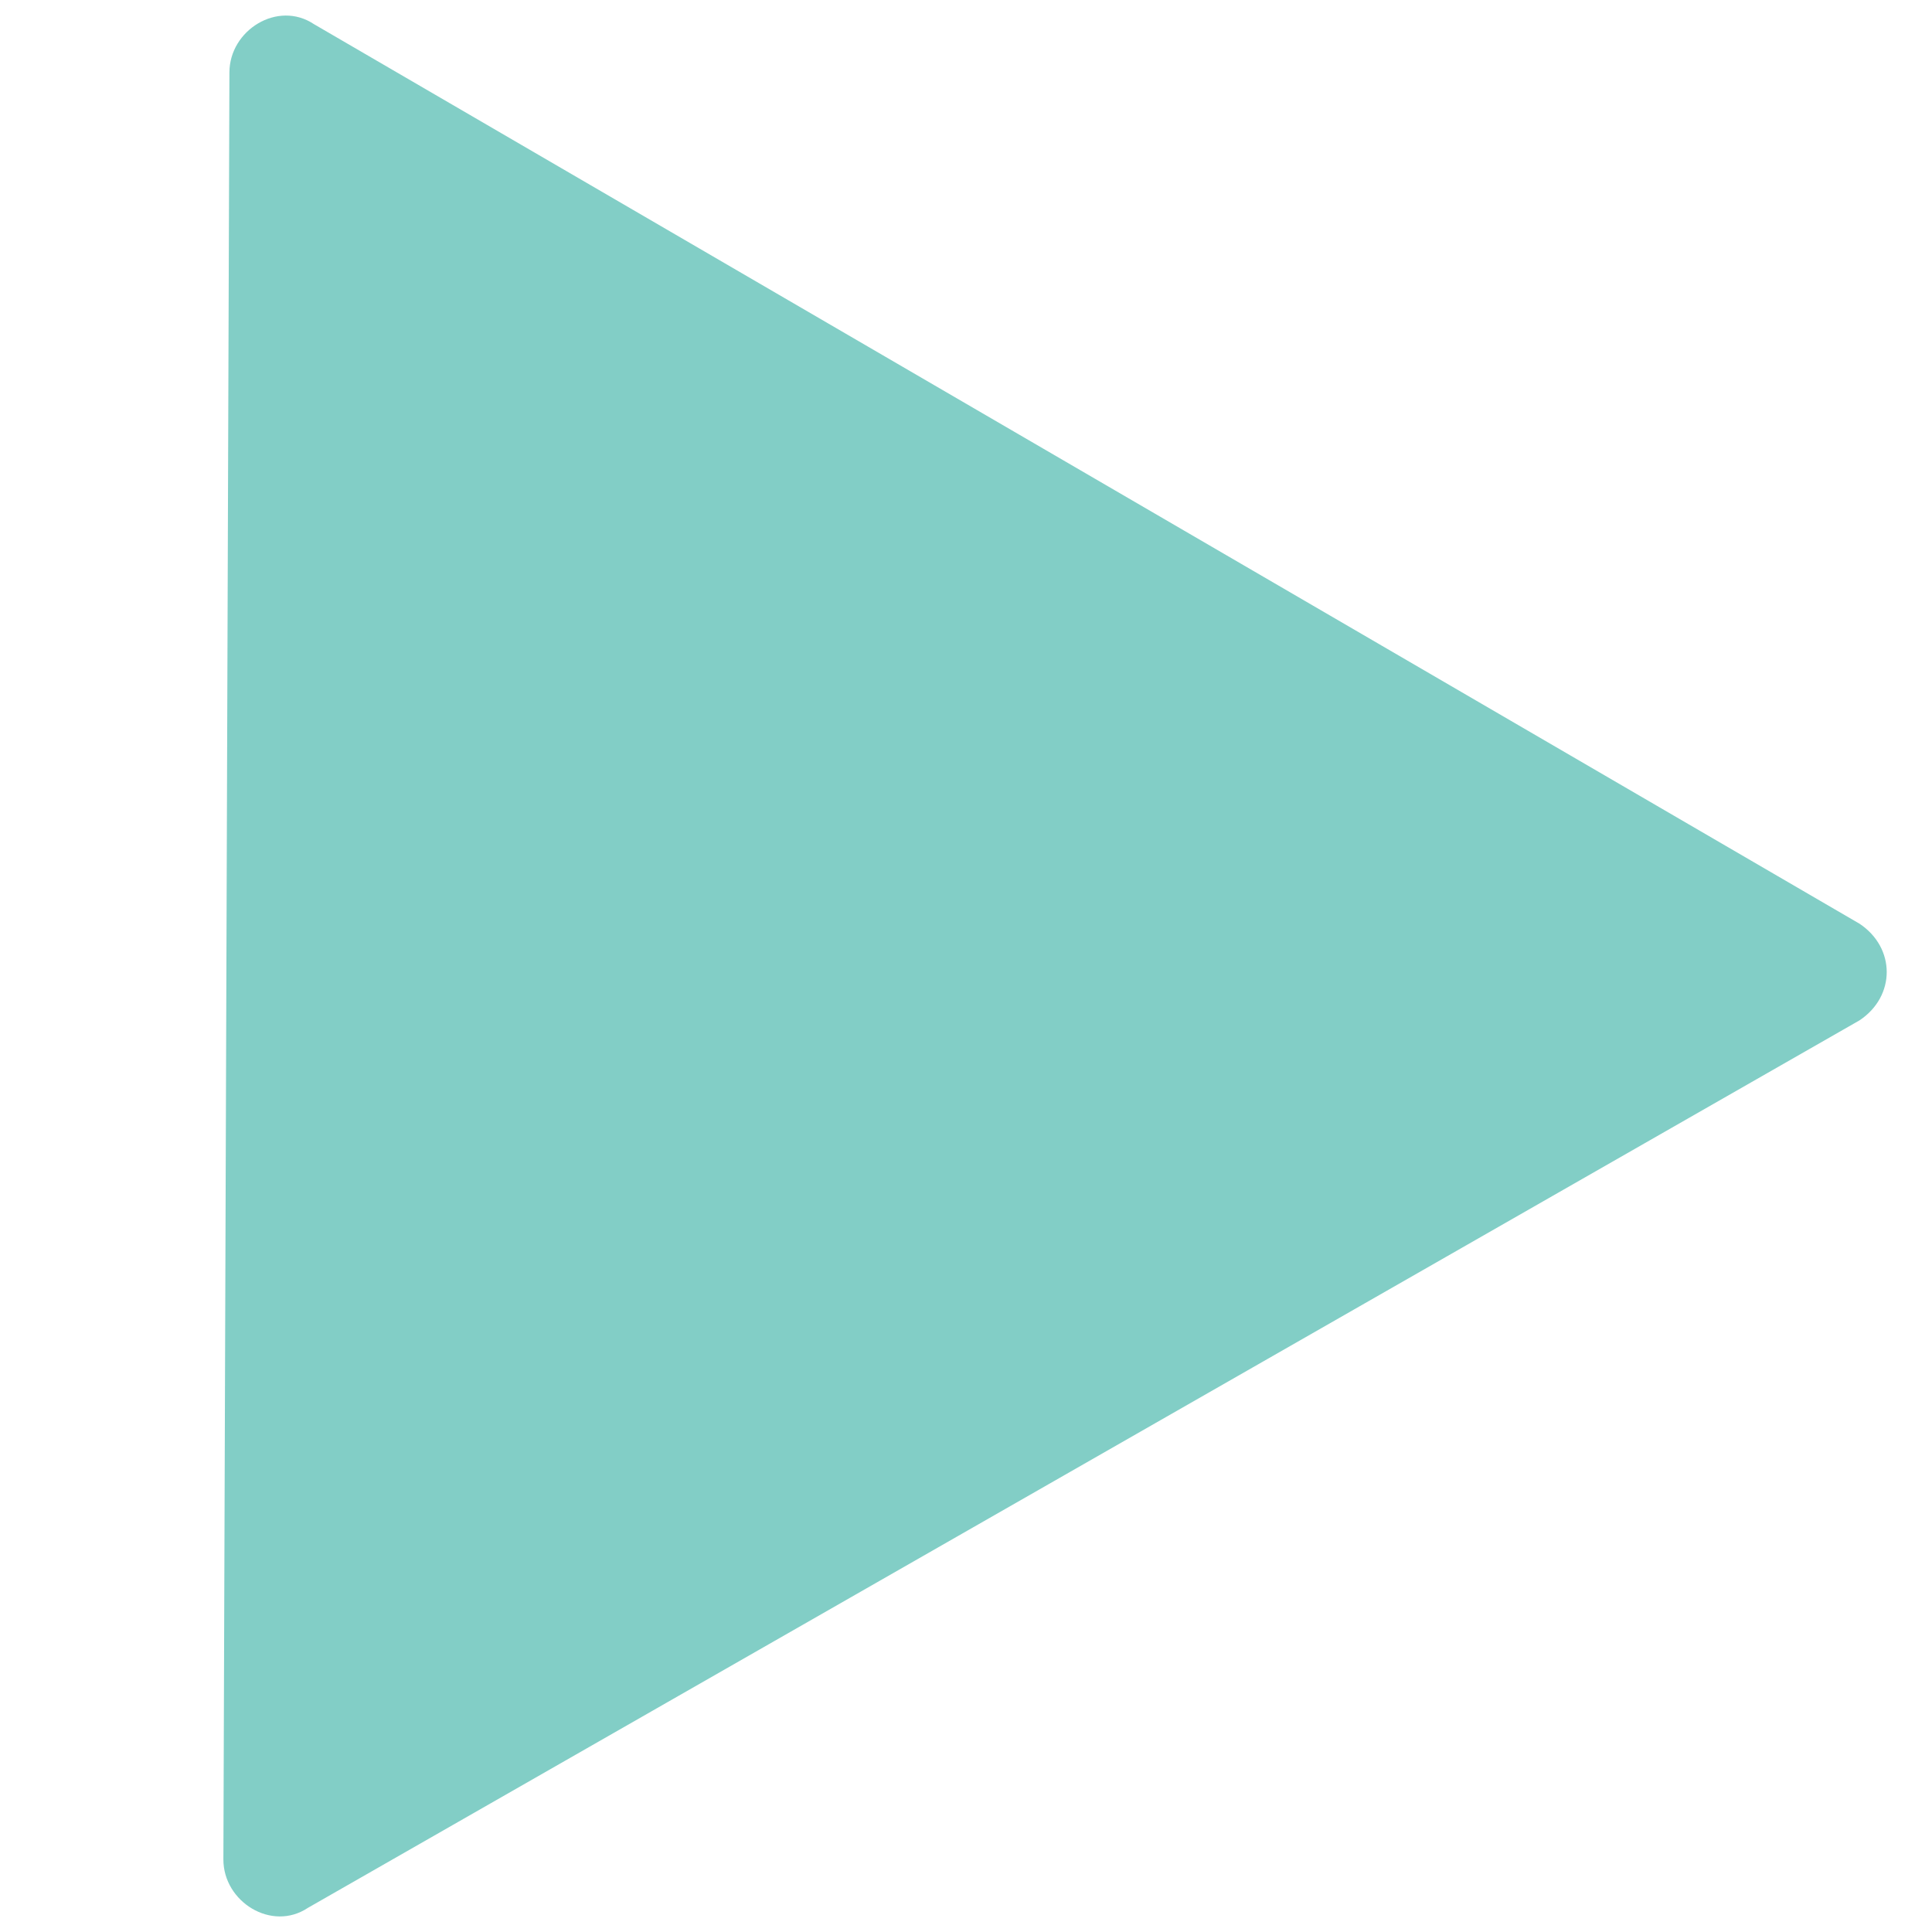
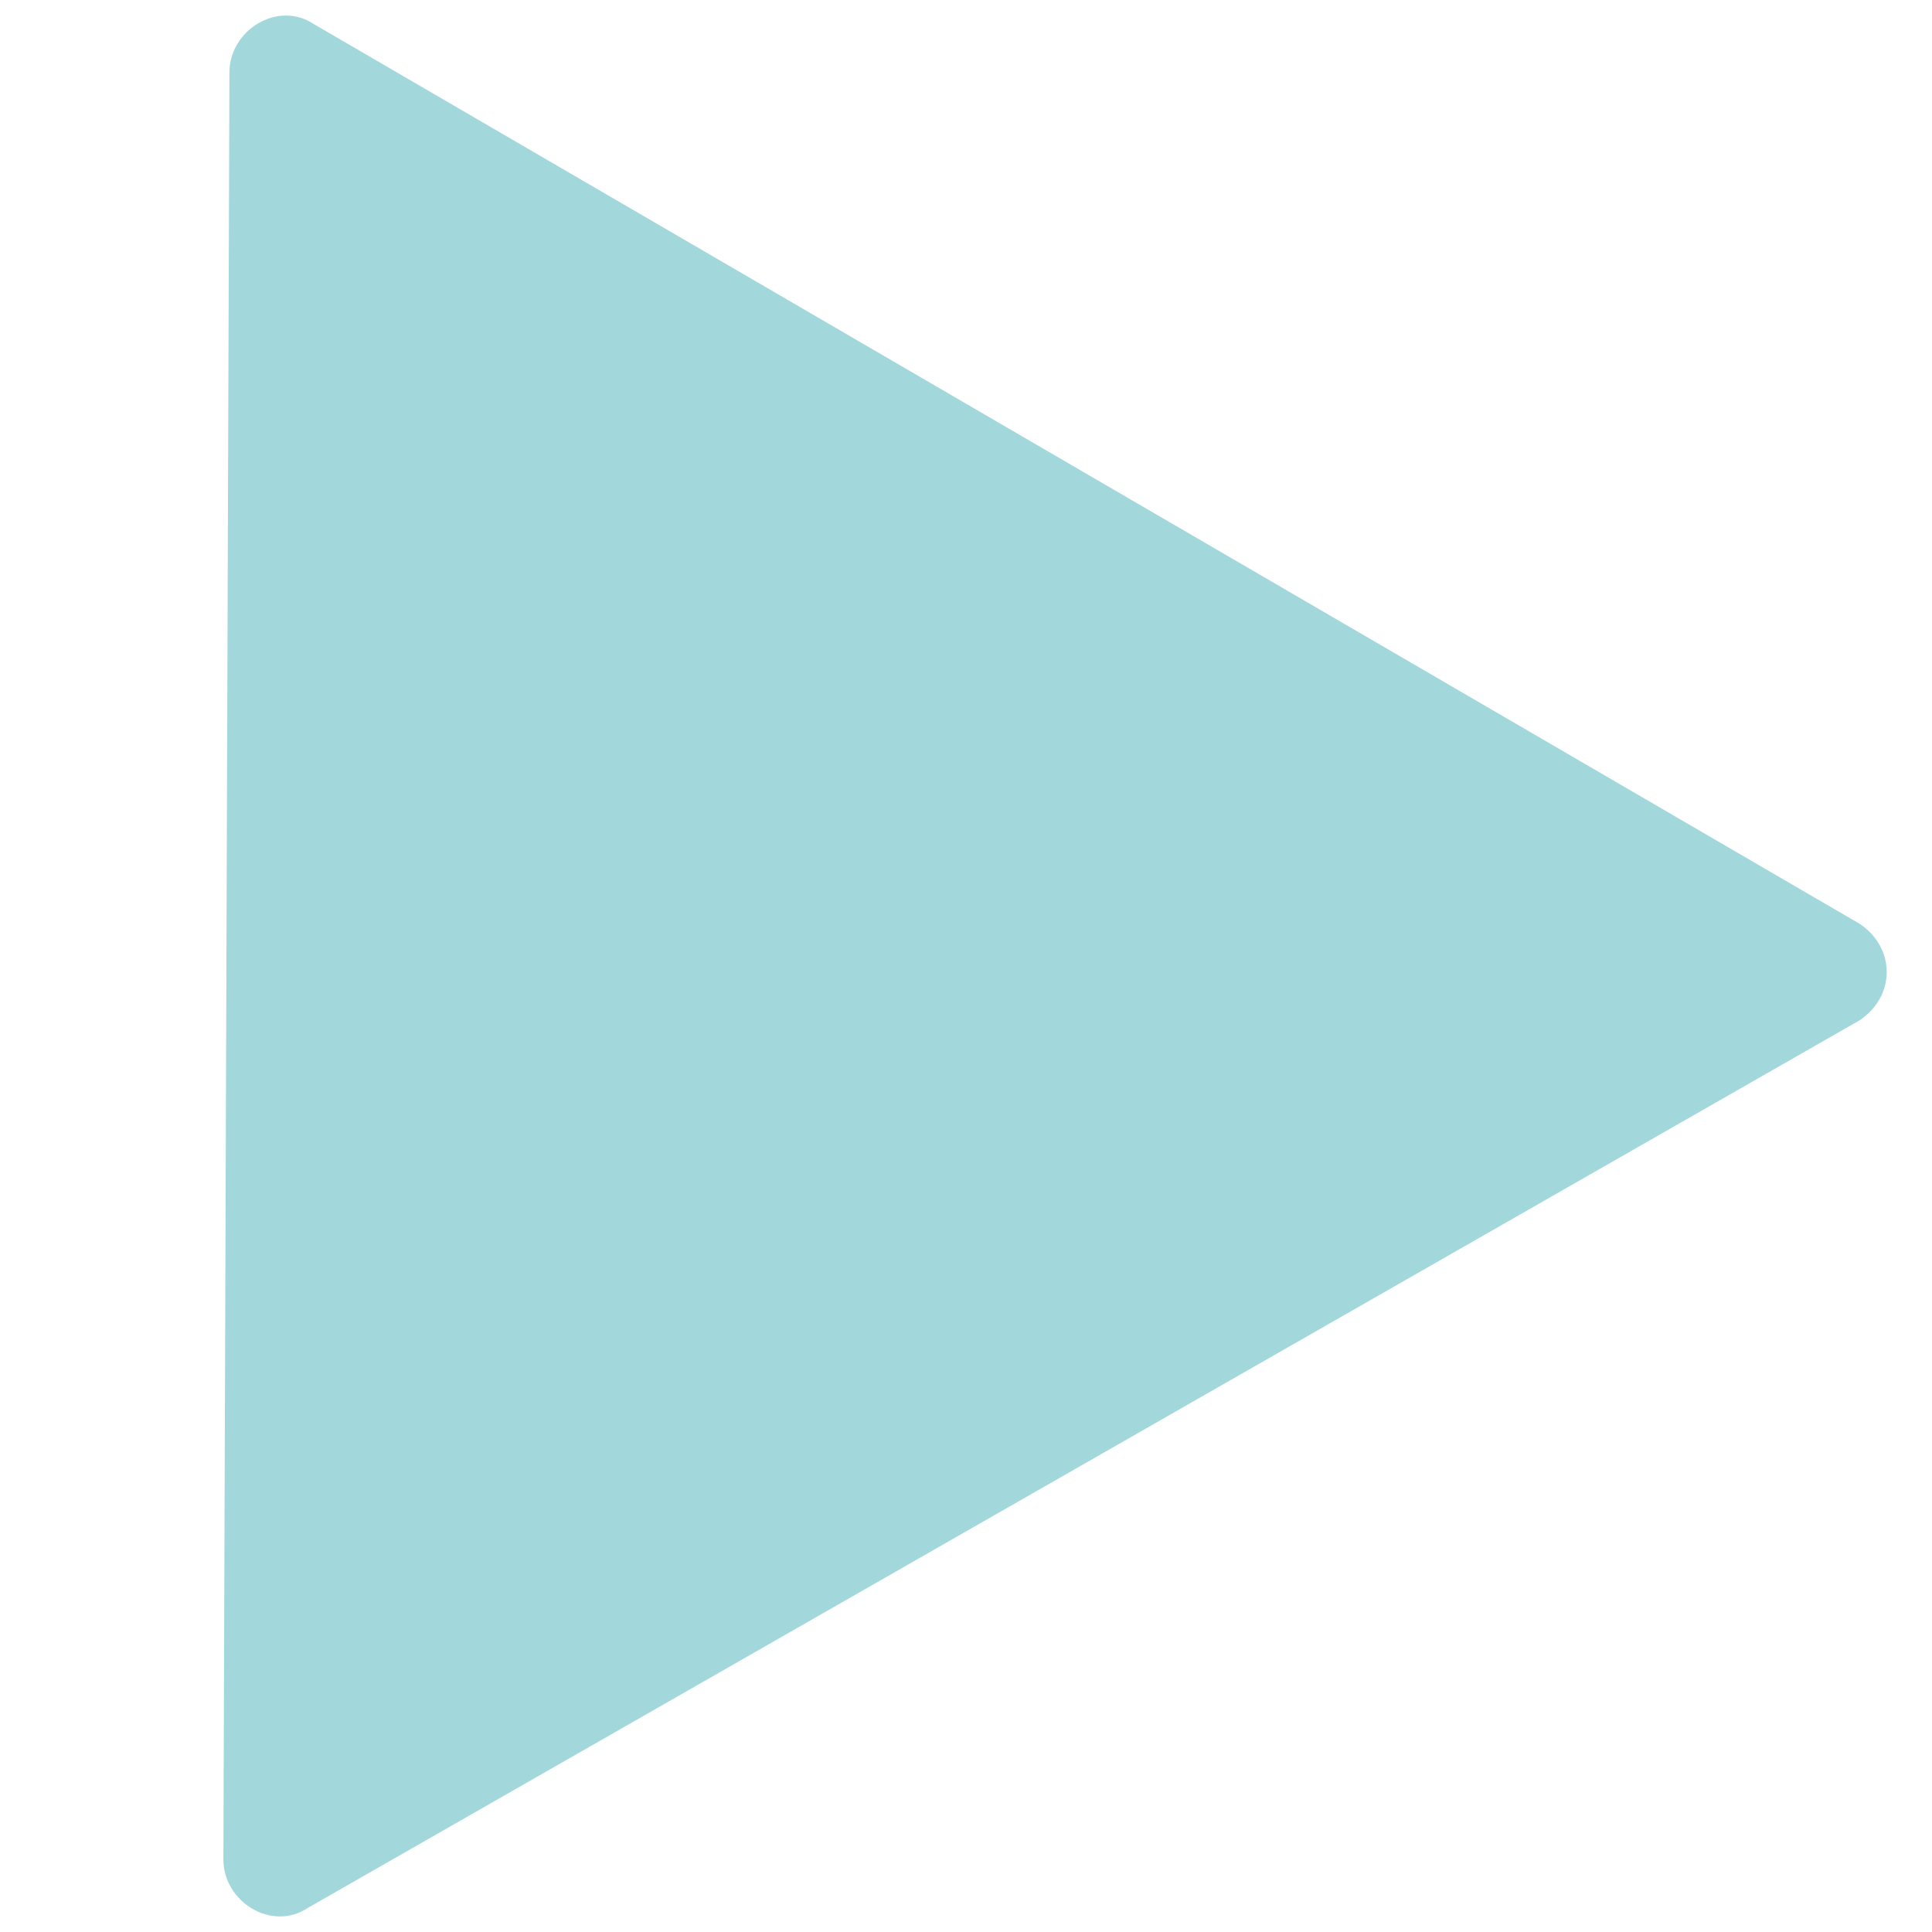
<svg xmlns="http://www.w3.org/2000/svg" version="1.1" id="svg2" x="0px" y="0px" viewBox="-111 113 32 32" enable-background="new -111 113 32 32" xml:space="preserve">
-   <g id="Fond" transform="translate(-112,-112)" display="none">
-     <path id="path7" display="inline" opacity="0.13" fill="#1C93D1" enable-background="new    " d="   M145,241.3c0-70.7-57.3-128-128-128s-128,57.3-128,128s57.3,128,128,128c32,0,61.3-11.7,83.7-31.2c3.3,1.4,7,2.3,10.8,2.3   c15,0,27.1-12.1,27.1-27.1c0-6.4-2.3-12.4-6-17C140.6,279.6,145,261,145,241.3L145,241.3z" />
-     <polygon id="polygon9" display="inline" fill="#A5A1AA" points="122.4,309.1 129.8,326.8 110.7,324.4  " />
-   </g>
-   <g id="centre" transform="translate(-112,-112)" display="none">
-     <g id="g12" display="inline">
-       <g id="g16">
-         <circle id="circle18" fill="#1C93D1" cx="17" cy="241.3" r="99.2" />
-       </g>
-     </g>
-   </g>
-   <g>
-     <path fill="#82CEC6" d="M-105.8,113.4l25.6,14.9c0.6,0.4,0.6,1.2,0,1.6l-25.7,14.7c-0.6,0.4-1.4-0.1-1.4-0.8l0.1-29.6   C-107.2,113.5-106.4,113-105.8,113.4z" />
+   <defs id="defs15" />
+   <g id="g11">
+     <path fill="#a2d8dc" d="M-105.8,113.4l25.6,14.9c0.6,0.4,0.6,1.2,0,1.6l-25.7,14.7c-0.6,0.4-1.4-0.1-1.4-0.8l0.1-29.6   C-107.2,113.5-106.4,113-105.8,113.4z" id="path13" />
  </g>
</svg>
